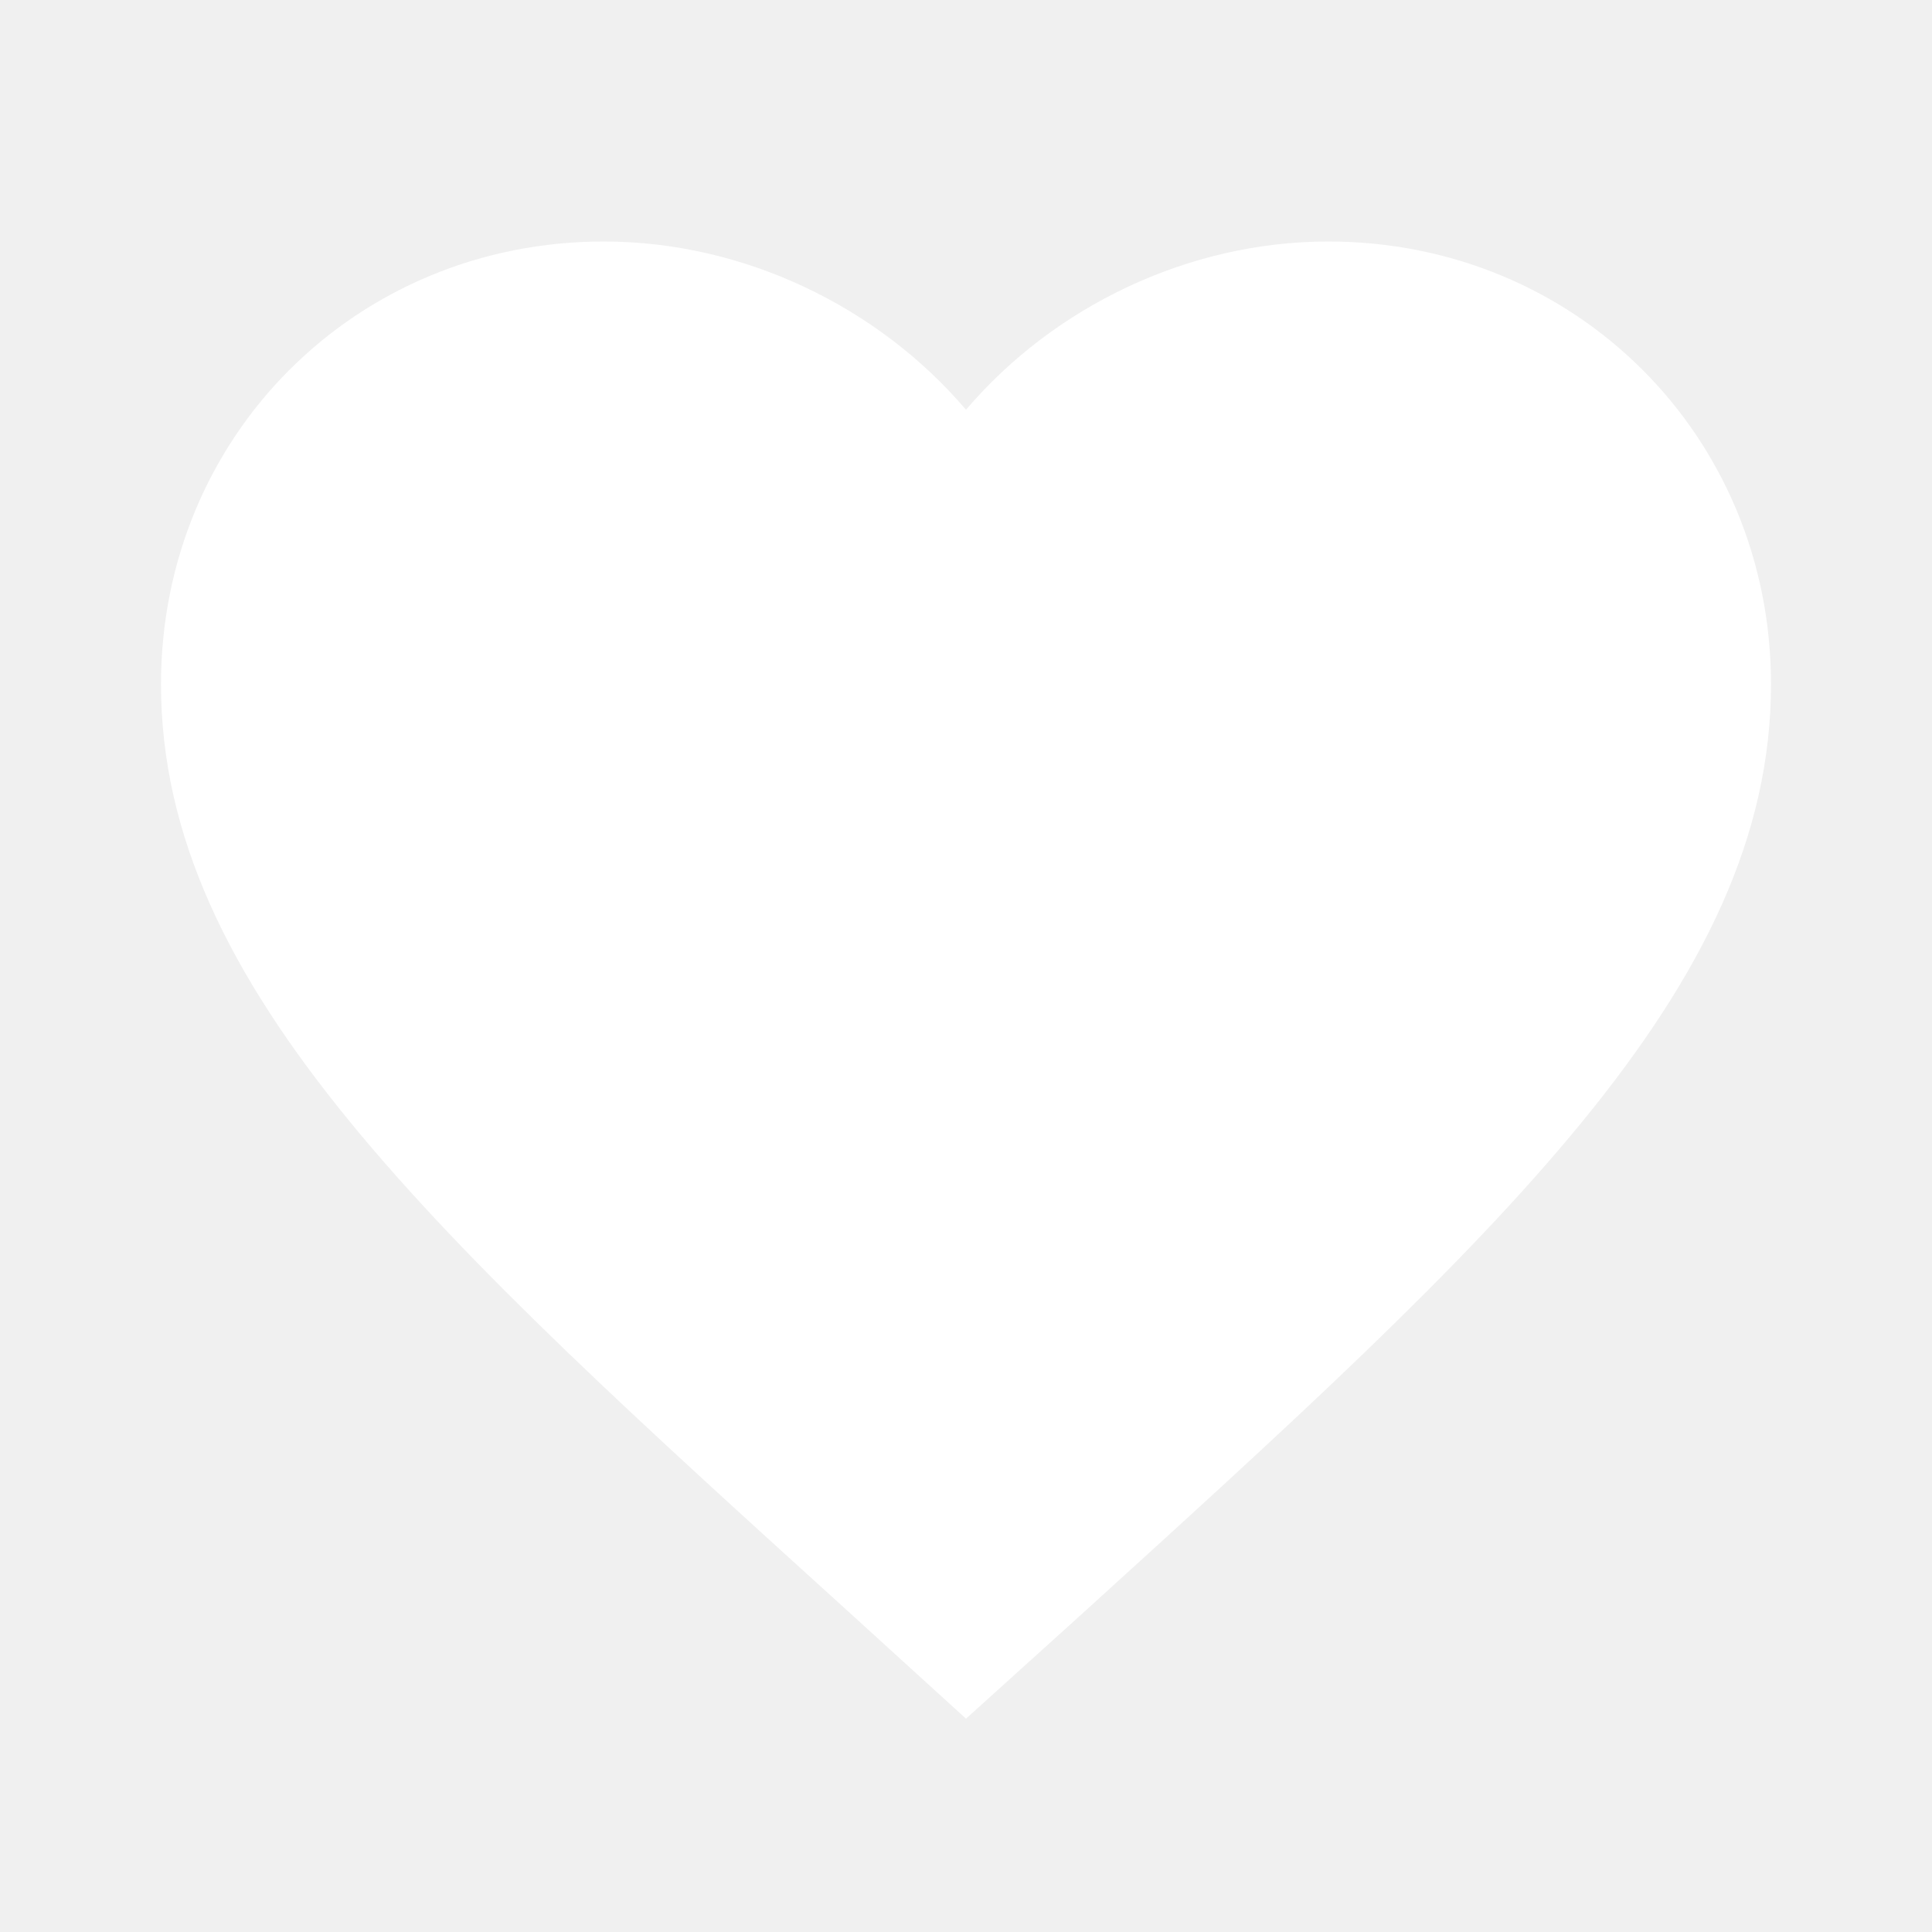
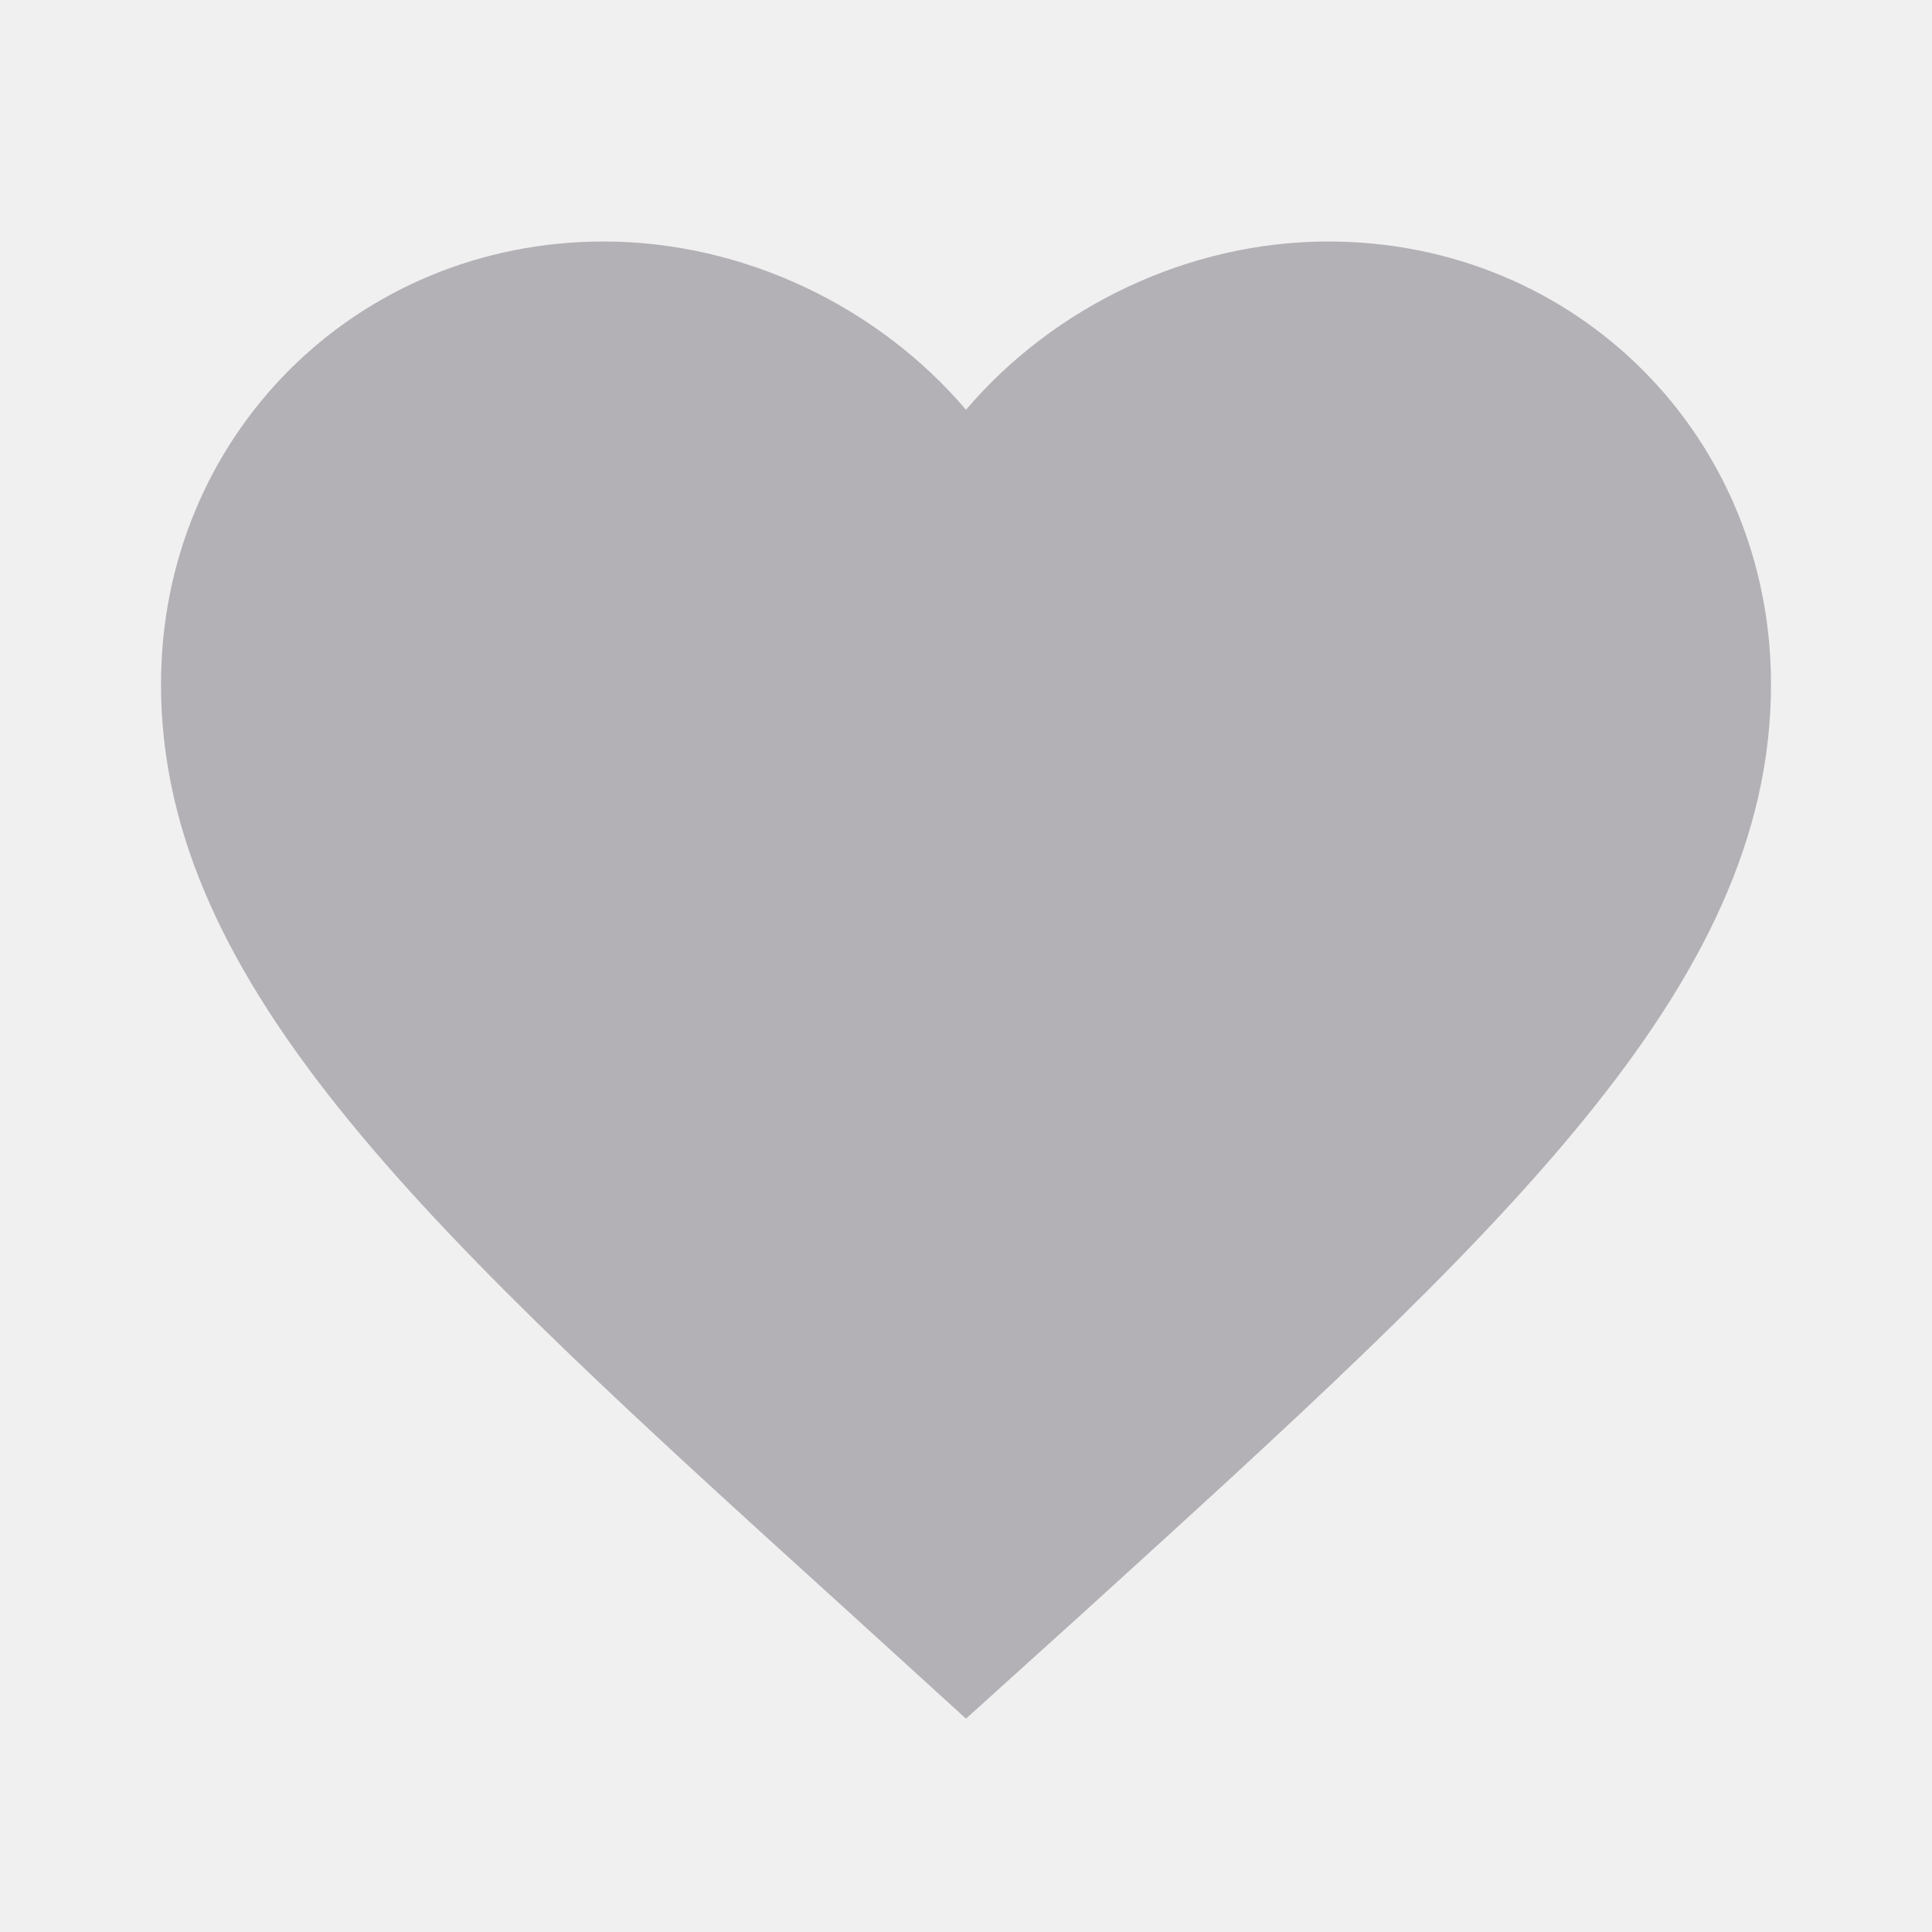
<svg xmlns="http://www.w3.org/2000/svg" width="26" height="26" viewBox="0 0 24 24" fill="#FFF" style="transition:height 350ms ease 0s,width 150ms ease 0s,fill 250ms ease 0s">
  <path d="M0 0h24v24H0V0z" fill="none" />
-   <path d="M12 21.35l-1.45-1.32C5.4 15.36 2 12.28 2 8.5 2 5.42 4.42 3 7.5 3c1.74 0 3.41.81 4.5 2.09C13.09 3.81 14.76 3 16.5 3 19.58 3 22 5.42 22 8.5c0 3.78-3.4 6.86-8.55 11.54L12 21.35z" />
+   <path d="M12 21.35l-1.45-1.32C5.4 15.36 2 12.28 2 8.5 2 5.42 4.42 3 7.5 3c1.74 0 3.41.81 4.5 2.09C13.09 3.81 14.76 3 16.5 3 19.58 3 22 5.42 22 8.5c0 3.78-3.4 6.86-8.55 11.54L12 21.35z" fill="#B3B1B6" />
</svg>
